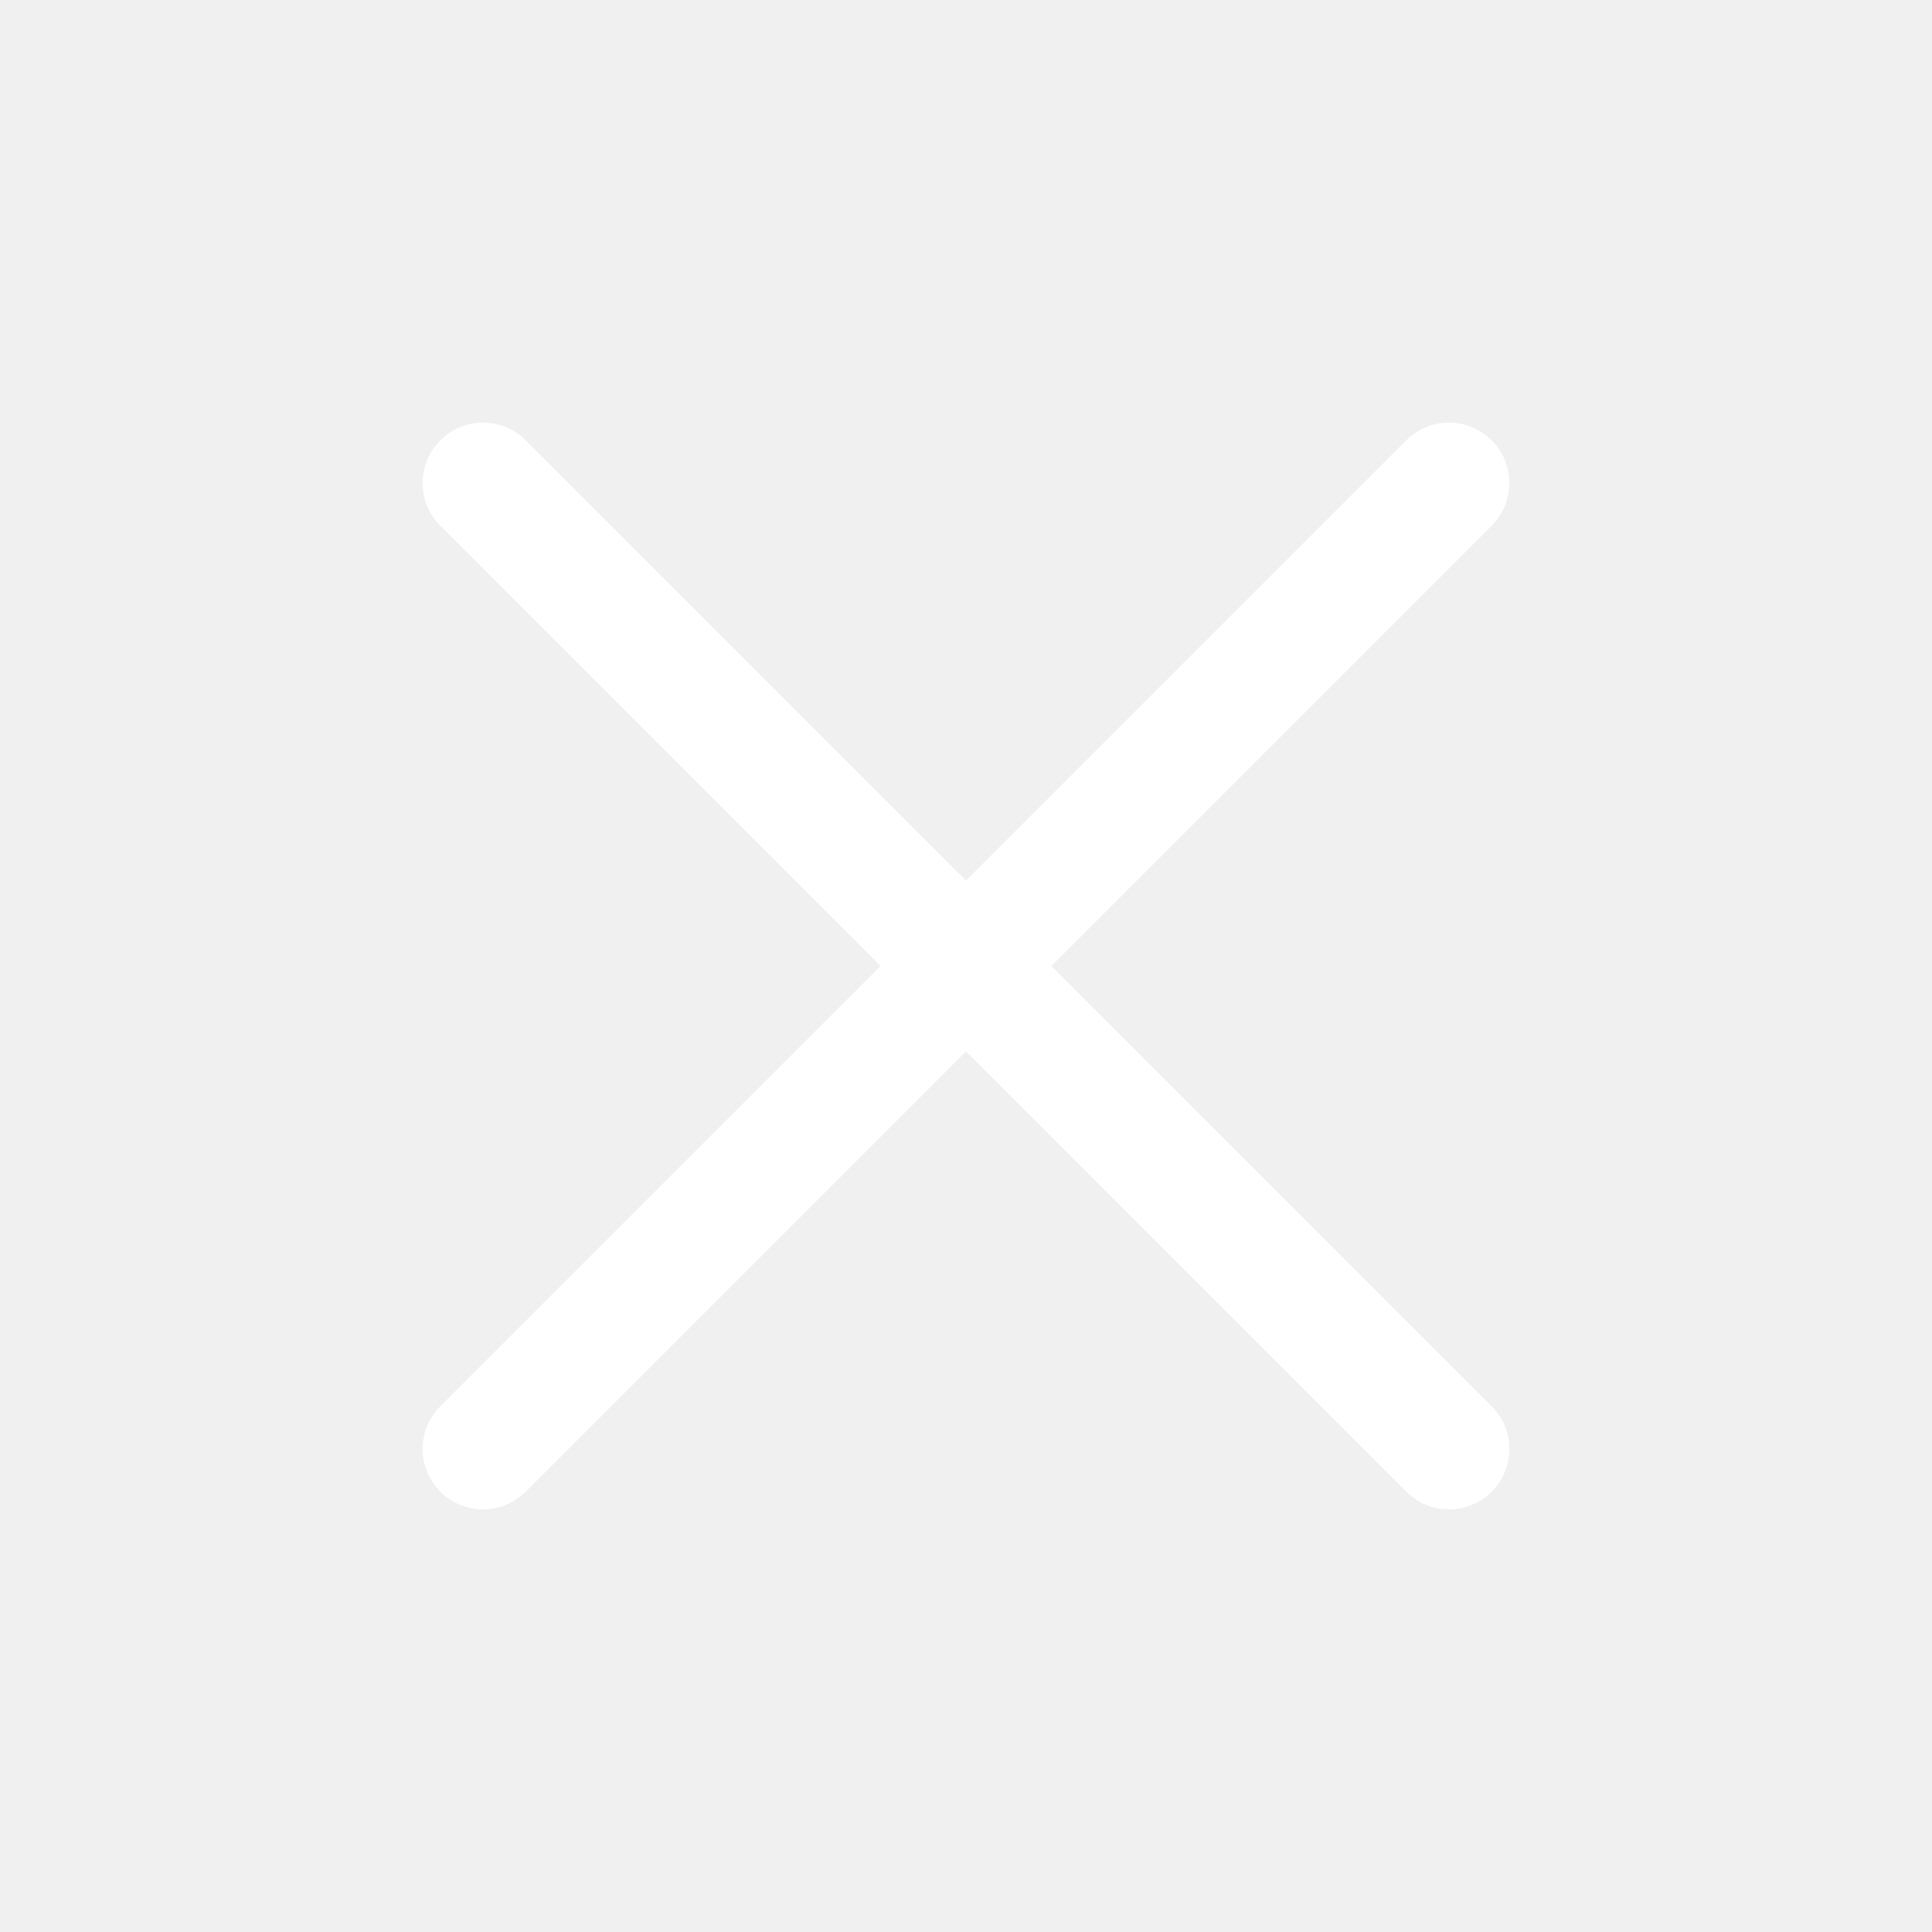
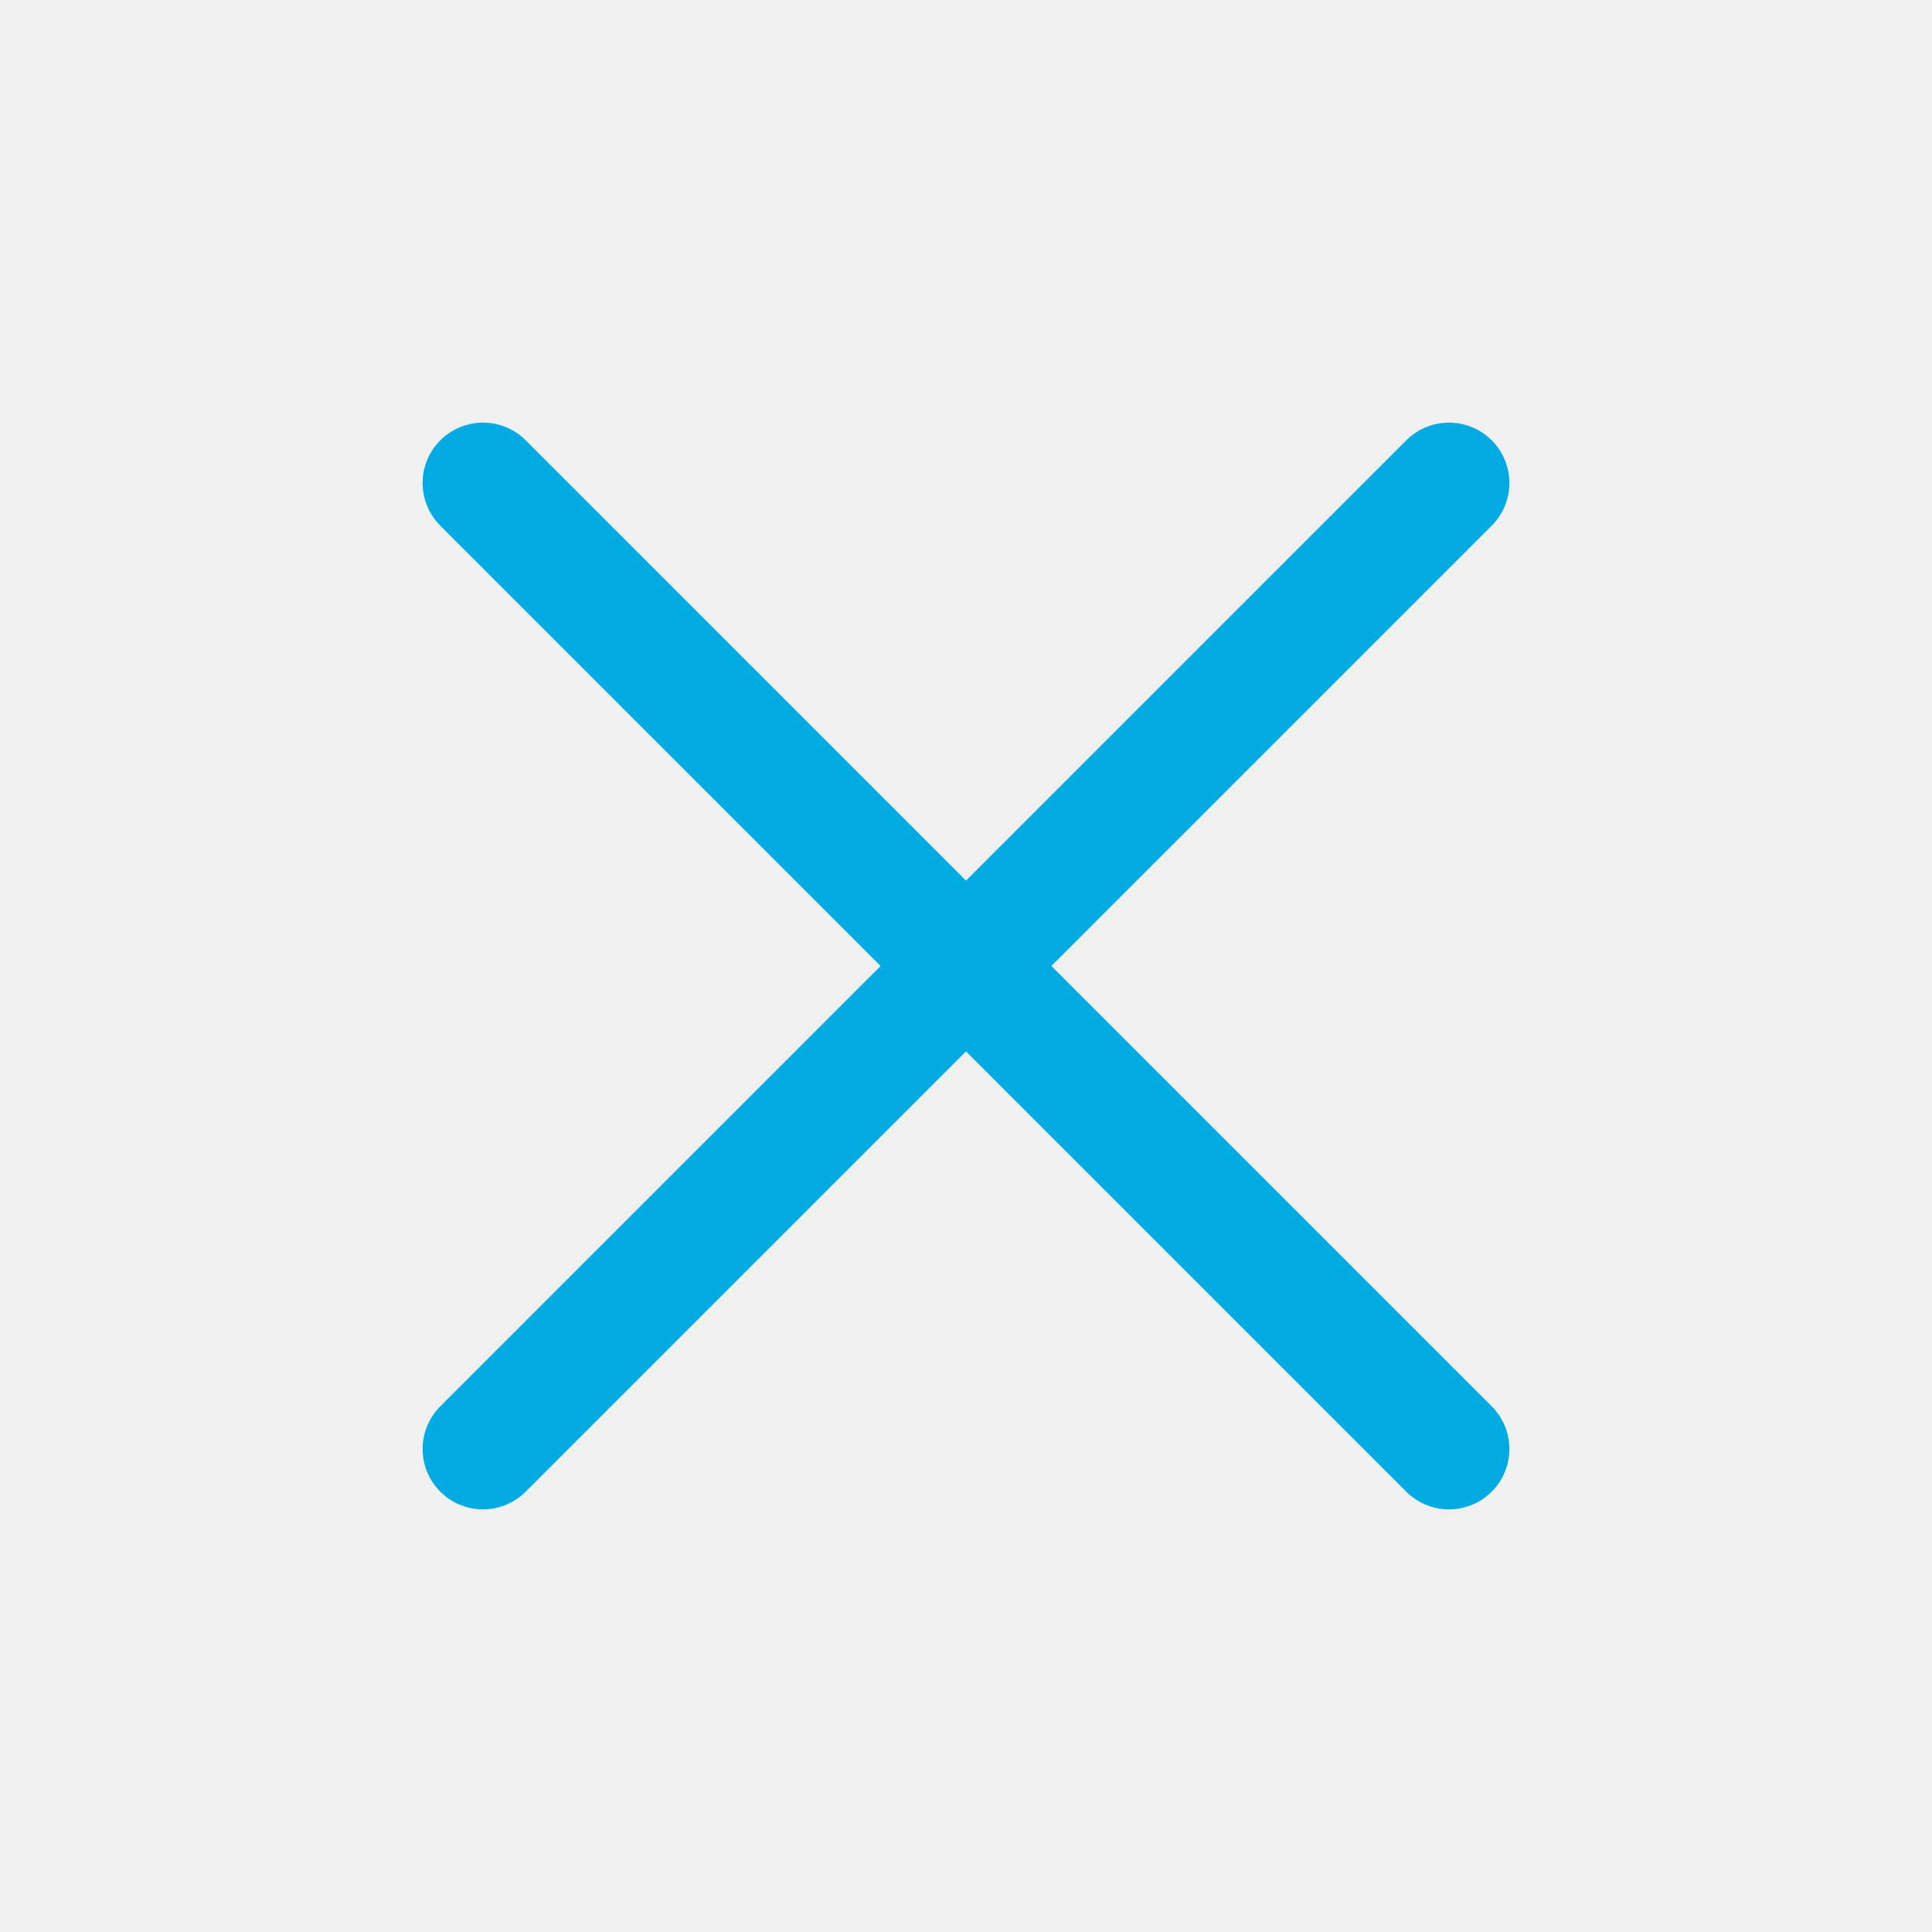
- <svg xmlns="http://www.w3.org/2000/svg" width="24" height="24" viewBox="0 0 24 24" fill="#fff">
-   <path d="M6 18L18 6M6 6L18 18" stroke="#fff" stroke-width="1.5" stroke-linecap="round" stroke-linejoin="round" />
+ <svg xmlns="http://www.w3.org/2000/svg" width="24" height="24" viewBox="0 0 24 24">
+   <path d="M6 18L18 6M6 6L18 18" stroke="#00abe3" stroke-width="1.5" stroke-linecap="round" stroke-linejoin="round" />
</svg>
